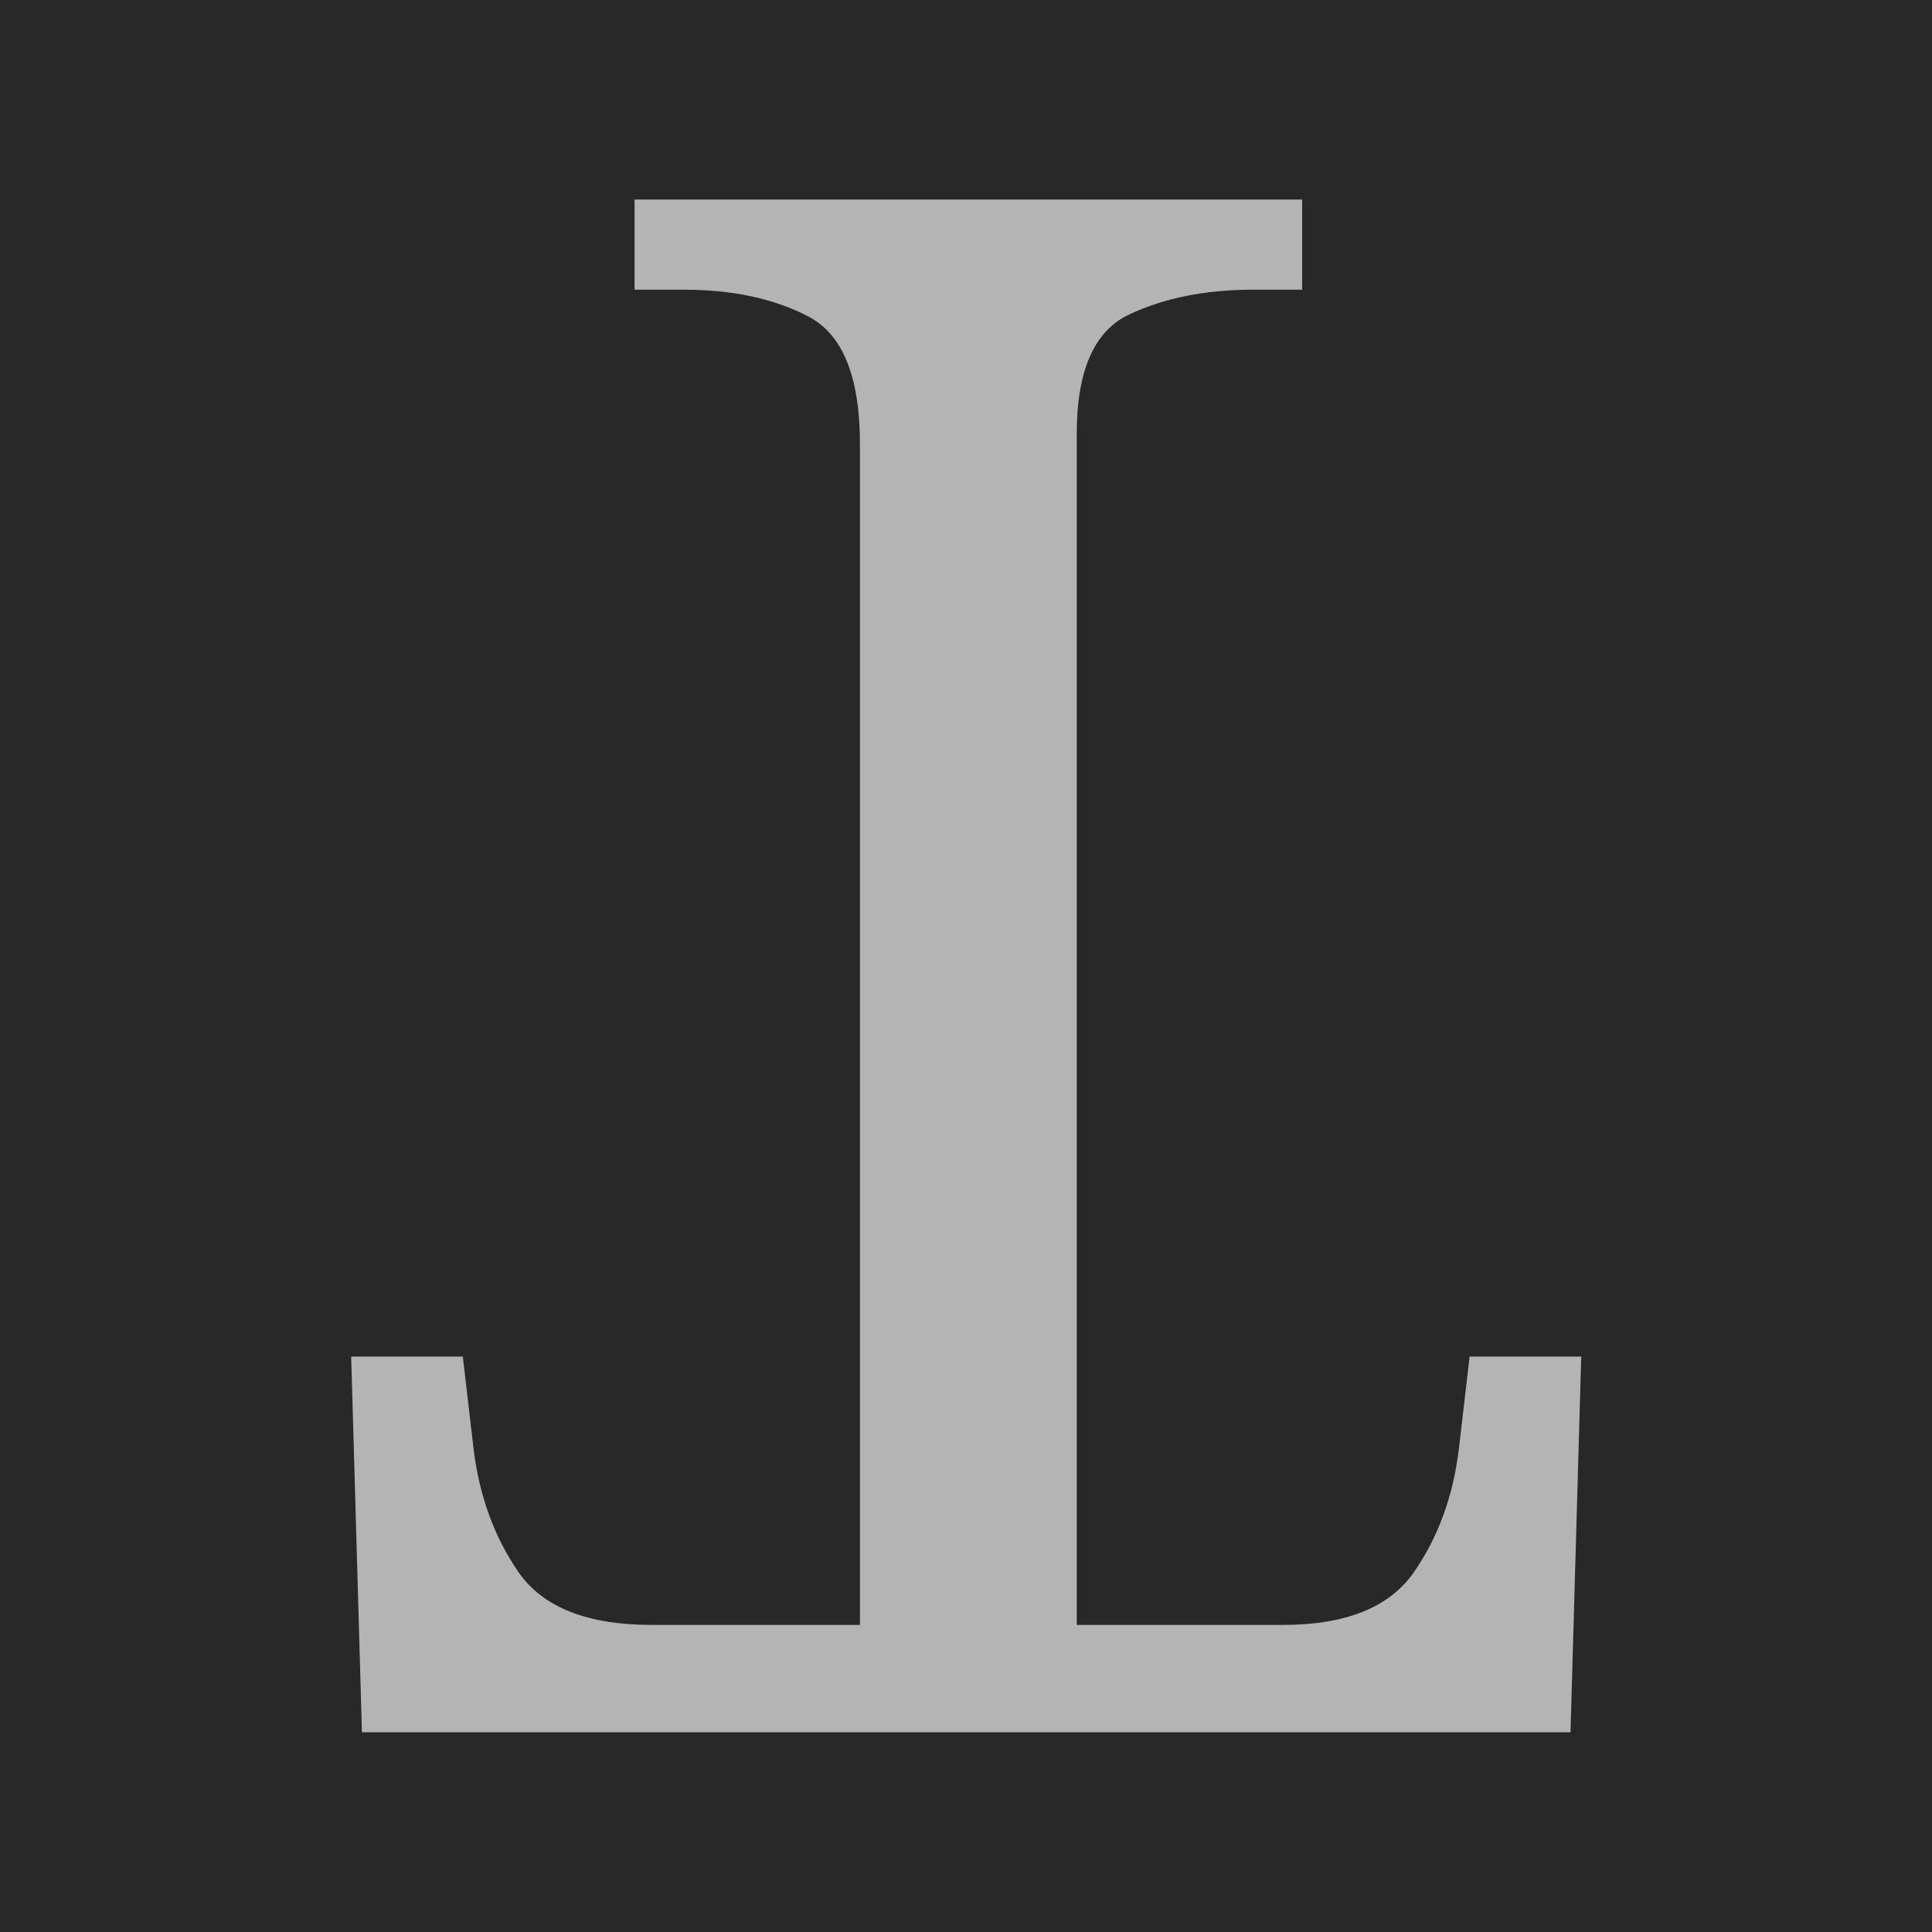
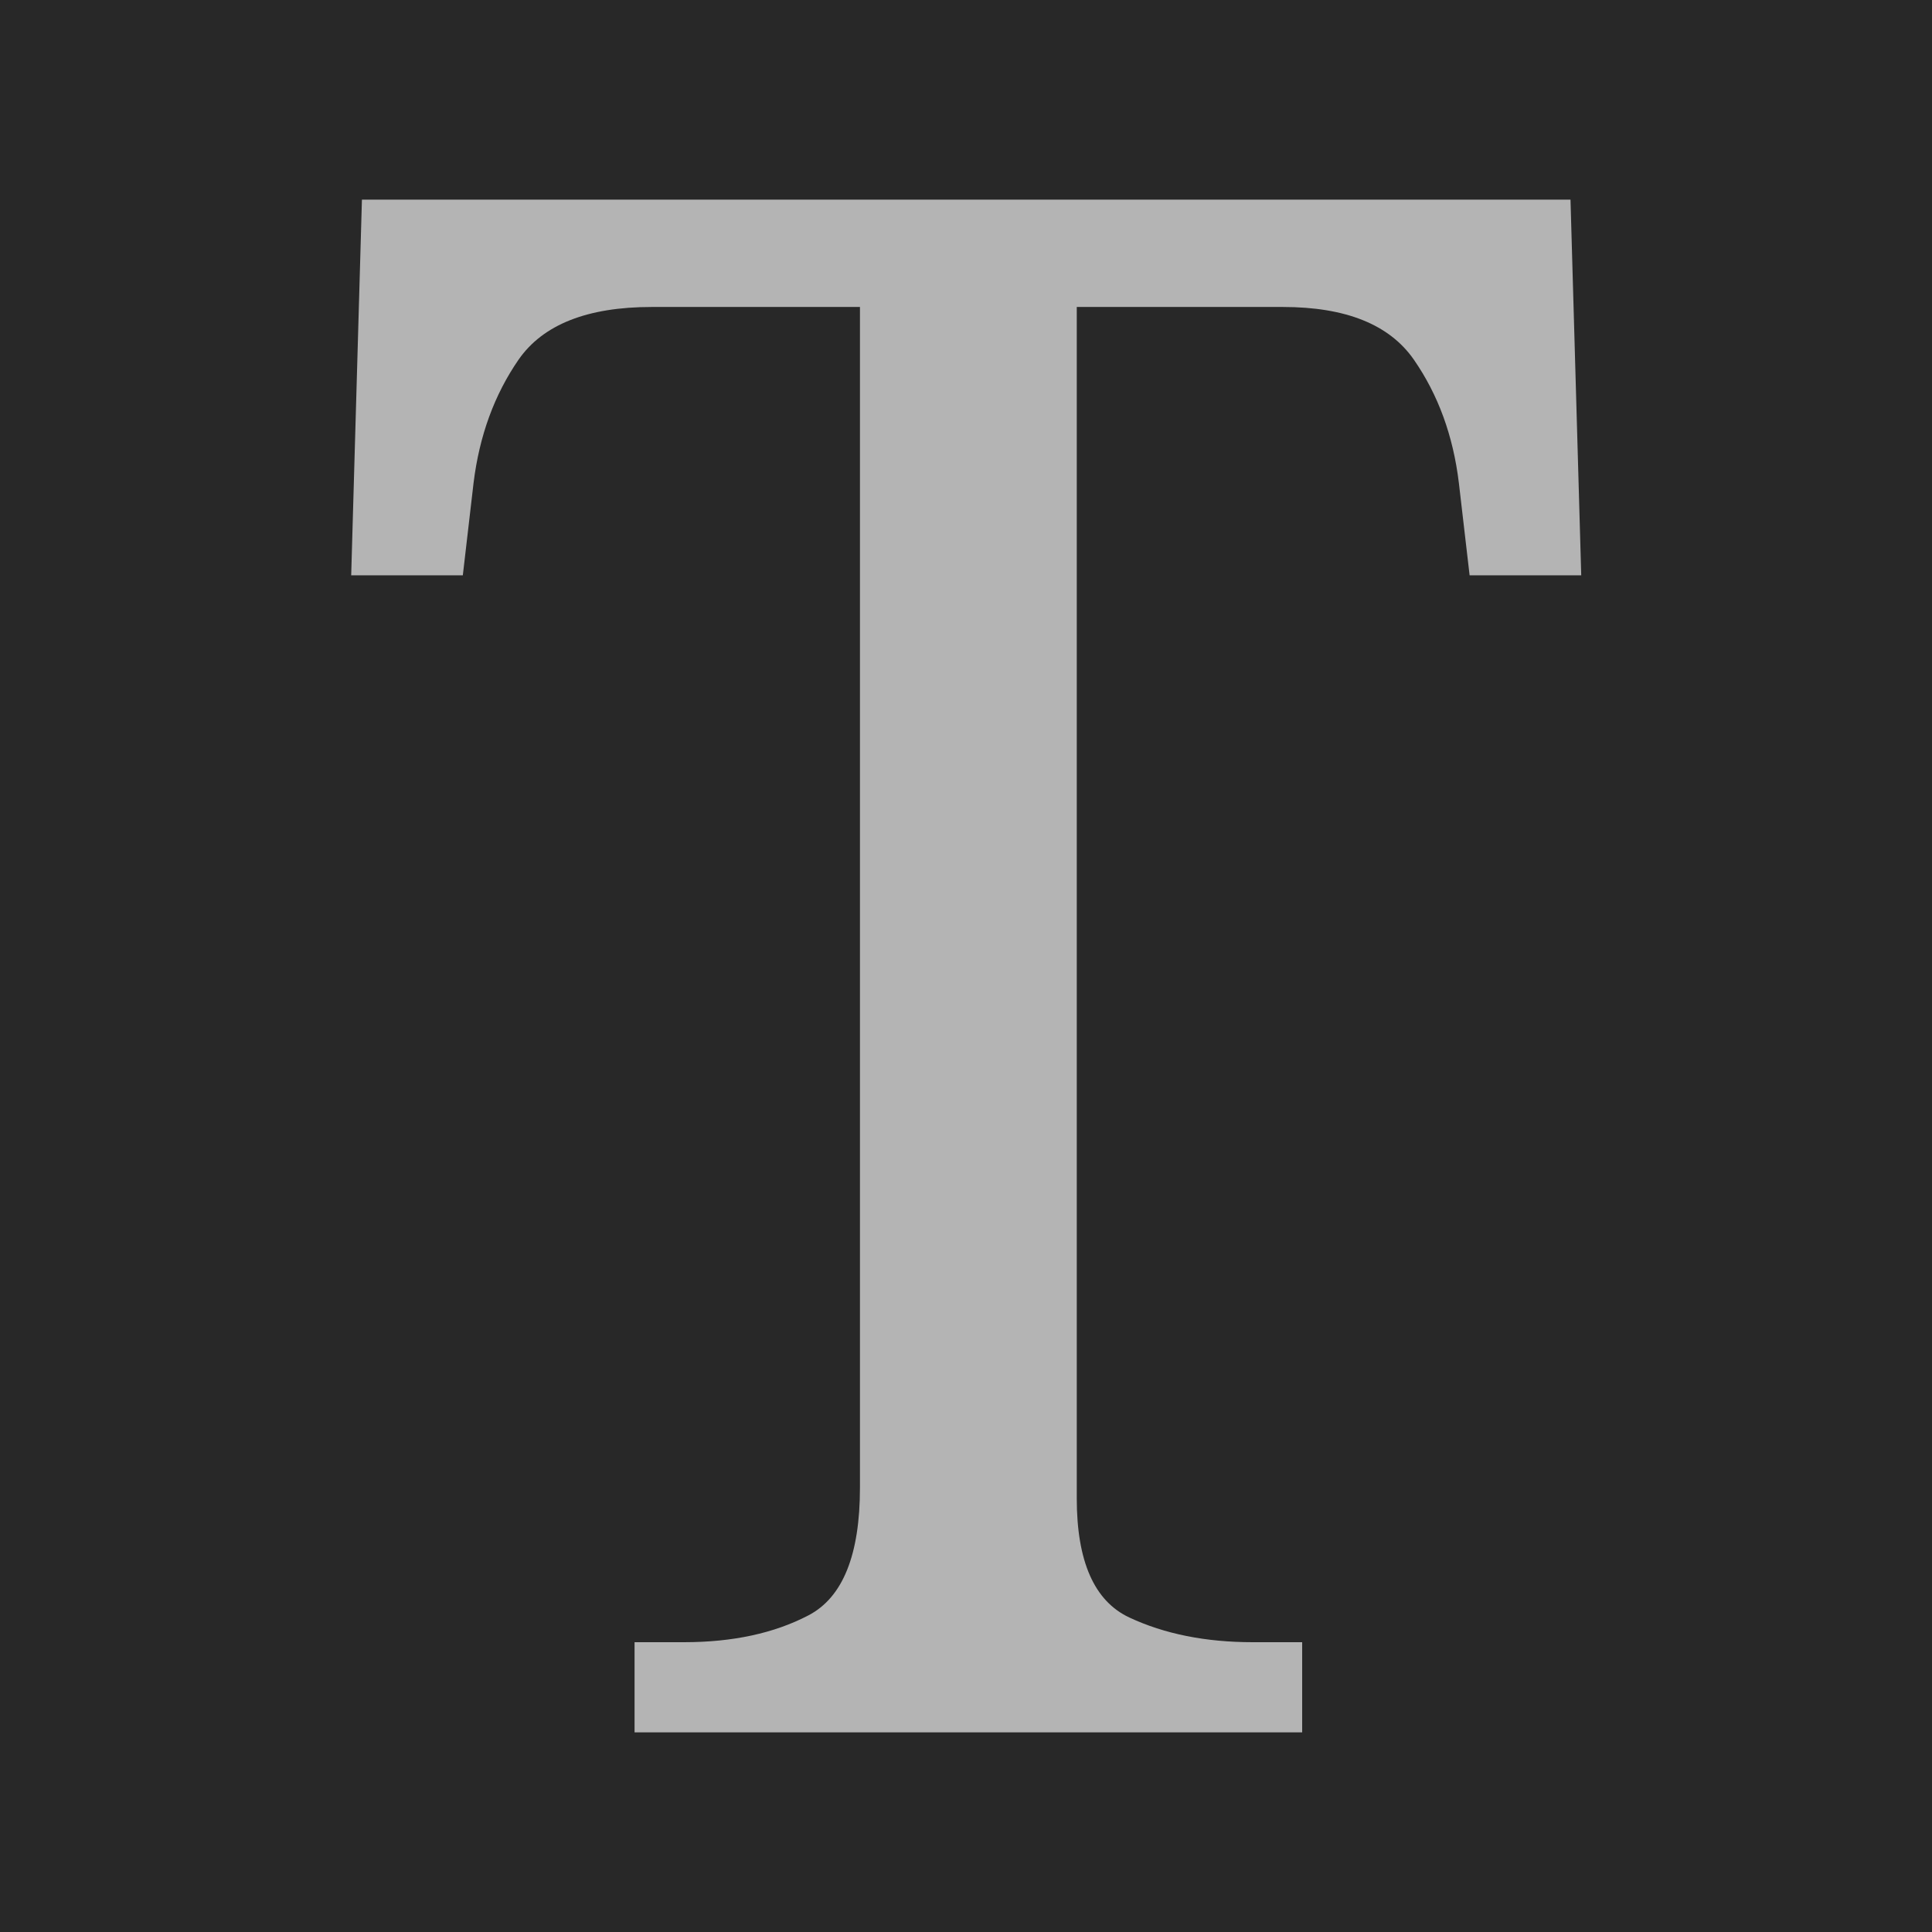
- <svg xmlns="http://www.w3.org/2000/svg" stroke-width="0.501" stroke-linejoin="bevel" fill-rule="evenodd" version="1.1" overflow="visible" width="18pt" height="18pt" viewBox="0 0 18 18">
-   <defs>
+ <svg xmlns="http://www.w3.org/2000/svg" stroke-width="0.501" stroke-linejoin="bevel" fill-rule="evenodd" version="1.1" overflow="visible" width="18pt" height="18pt" viewBox="0 0 18 18" id="svg8527">
+   <defs id="defs8515">
    <marker id="DefaultArrow2" markerUnits="strokeWidth" viewBox="0 0 1 1" markerWidth="1" markerHeight="1" overflow="visible" orient="auto">
-       <g transform="scale(0.009259259)">
-         <path d="M -9 54 L -9 -54 L 117 0 z" />
+       <g transform="scale(0.009259259)" id="g8440">
+         <path d="M -9 54 L -9 -54 L 117 0 z" id="path8438" />
      </g>
    </marker>
    <marker id="DefaultArrow3" markerUnits="strokeWidth" viewBox="0 0 1 1" markerWidth="1" markerHeight="1" overflow="visible" orient="auto">
-       <g transform="scale(0.009259259)">
-         <path d="M -27 54 L -9 0 L -27 -54 L 135 0 z" />
+       <g transform="scale(0.009259259)" id="g8445">
+         <path d="M -27 54 L -9 0 L -27 -54 L 135 0 z" id="path8443" />
      </g>
    </marker>
    <marker id="DefaultArrow4" markerUnits="strokeWidth" viewBox="0 0 1 1" markerWidth="1" markerHeight="1" overflow="visible" orient="auto">
-       <g transform="scale(0.009259259)">
-         <path d="M -9,0 L -9,-45 C -9,-51.708 2.808,-56.580 9,-54 L 117,-9 C 120.916,-7.369 126.000,-4.242 126,0 C 126,4.242 120.916,7.369 117,9 L 9,54 C 2.808,56.580 -9,51.708 -9,45 z" />
+       <g transform="scale(0.009259259)" id="g8450">
+         <path d="M -9,0 L -9,-45 C -9,-51.708 2.808,-56.580 9,-54 L 117,-9 C 120.916,-7.369 126.000,-4.242 126,0 C 126,4.242 120.916,7.369 117,9 L 9,54 C 2.808,56.580 -9,51.708 -9,45 z" id="path8448" />
      </g>
    </marker>
    <marker id="DefaultArrow5" markerUnits="strokeWidth" viewBox="0 0 1 1" markerWidth="1" markerHeight="1" overflow="visible" orient="auto">
-       <g transform="scale(0.009259259)">
-         <path d="M -54, 0 C -54,29.807 -29.807,54 0,54 C 29.807,54 54,29.807 54,0 C 54,-29.807 29.807,-54 0,-54 C -29.807,-54 -54,-29.807 -54,0 z" />
+       <g transform="scale(0.009259259)" id="g8455">
+         <path d="M -54, 0 C -54,29.807 -29.807,54 0,54 C 29.807,54 54,29.807 54,0 C 54,-29.807 29.807,-54 0,-54 C -29.807,-54 -54,-29.807 -54,0 z" id="path8453" />
      </g>
    </marker>
    <marker id="DefaultArrow6" markerUnits="strokeWidth" viewBox="0 0 1 1" markerWidth="1" markerHeight="1" overflow="visible" orient="auto">
-       <g transform="scale(0.009259259)">
-         <path d="M -63,0 L 0,63 L 63,0 L 0,-63 z" />
+       <g transform="scale(0.009259259)" id="g8460">
+         <path d="M -63,0 L 0,63 L 63,0 L 0,-63 z" id="path8458" />
      </g>
    </marker>
    <marker id="DefaultArrow7" markerUnits="strokeWidth" viewBox="0 0 1 1" markerWidth="1" markerHeight="1" overflow="visible" orient="auto">
-       <g transform="scale(0.009259259)">
-         <path d="M 18,-54 L 108,-54 L 63,0 L 108,54 L 18, 54 L -36,0 z" />
+       <g transform="scale(0.009259259)" id="g8465">
+         <path d="M 18,-54 L 108,-54 L 63,0 L 108,54 L 18, 54 L -36,0 z" id="path8463" />
      </g>
    </marker>
    <marker id="DefaultArrow8" markerUnits="strokeWidth" viewBox="0 0 1 1" markerWidth="1" markerHeight="1" overflow="visible" orient="auto">
-       <g transform="scale(0.009259259)">
-         <path d="M -36,0 L 18,-54 L 54,-54 L 18,-18 L 27,-18 L 63,-54 L 99,-54 L 63,-18 L 72,-18 L 108,-54 L 144,-54 L 90,0 L 144,54 L 108,54 L 72,18 L 63,18 L 99,54 L 63,54 L 27,18 L 18,18 L 54,54 L 18,54 z" />
+       <g transform="scale(0.009259259)" id="g8470">
+         <path d="M -36,0 L 18,-54 L 54,-54 L 18,-18 L 27,-18 L 63,-54 L 99,-54 L 63,-18 L 72,-18 L 108,-54 L 144,-54 L 90,0 L 144,54 L 108,54 L 72,18 L 63,18 L 99,54 L 63,54 L 27,18 L 18,18 L 54,54 L 18,54 z" id="path8468" />
      </g>
    </marker>
    <marker id="DefaultArrow9" markerUnits="strokeWidth" viewBox="0 0 1 1" markerWidth="1" markerHeight="1" overflow="visible" orient="auto">
-       <g transform="scale(0.009259259)">
-         <path d="M 0,45 L -45,0 L 0, -45 L 45, 0 z M 0, 63 L-63, 0 L 0, -63 L 63, 0 z" />
+       <g transform="scale(0.009259259)" id="g8475">
+         <path d="M 0,45 L -45,0 L 0, -45 L 45, 0 z M 0, 63 L-63, 0 L 0, -63 L 63, 0 z" id="path8473" />
      </g>
    </marker>
    <filter id="StainedFilter">
-       <feBlend mode="multiply" in2="BackgroundImage" in="SourceGraphic" result="blend" />
-       <feComposite in="blend" in2="SourceAlpha" operator="in" result="comp" />
+       <feBlend mode="multiply" in2="BackgroundImage" in="SourceGraphic" result="blend" id="feBlend8478" />
+       <feComposite in="blend" in2="SourceAlpha" operator="in" result="comp" id="feComposite8480" />
    </filter>
    <filter id="BleachFilter">
-       <feBlend mode="screen" in2="BackgroundImage" in="SourceGraphic" result="blend" />
-       <feComposite in="blend" in2="SourceAlpha" operator="in" result="comp" />
+       <feBlend mode="screen" in2="BackgroundImage" in="SourceGraphic" result="blend" id="feBlend8483" />
+       <feComposite in="blend" in2="SourceAlpha" operator="in" result="comp" id="feComposite8485" />
    </filter>
    <filter id="InvertTransparencyBitmapFilter">
-       <feComponentTransfer>
-         <feFuncR type="gamma" amplitude="1.055" exponent=".417" offset="-0.055" />
-         <feFuncG type="gamma" amplitude="1.055" exponent=".417" offset="-0.055" />
-         <feFuncB type="gamma" amplitude="1.055" exponent=".417" offset="-0.055" />
+       <feComponentTransfer id="feComponentTransfer8494">
+         <feFuncR type="gamma" amplitude="1.055" exponent=".417" offset="-0.055" id="feFuncR8488" />
+         <feFuncG type="gamma" amplitude="1.055" exponent=".417" offset="-0.055" id="feFuncG8490" />
+         <feFuncB type="gamma" amplitude="1.055" exponent=".417" offset="-0.055" id="feFuncB8492" />
      </feComponentTransfer>
-       <feComponentTransfer>
-         <feFuncR type="linear" slope="-1" intercept="1" />
-         <feFuncG type="linear" slope="-1" intercept="1" />
-         <feFuncB type="linear" slope="-1" intercept="1" />
-         <feFuncA type="linear" slope="1" intercept="0" />
+       <feComponentTransfer id="feComponentTransfer8504">
+         <feFuncR type="linear" slope="-1" intercept="1" id="feFuncR8496" />
+         <feFuncG type="linear" slope="-1" intercept="1" id="feFuncG8498" />
+         <feFuncB type="linear" slope="-1" intercept="1" id="feFuncB8500" />
+         <feFuncA type="linear" slope="1" intercept="0" id="feFuncA8502" />
      </feComponentTransfer>
-       <feComponentTransfer>
-         <feFuncR type="gamma" amplitude="1" exponent="2.4" offset="0" />
-         <feFuncG type="gamma" amplitude="1" exponent="2.4" offset="0" />
-         <feFuncB type="gamma" amplitude="1" exponent="2.4" offset="0" />
+       <feComponentTransfer id="feComponentTransfer8512">
+         <feFuncR type="gamma" amplitude="1" exponent="2.4" offset="0" id="feFuncR8506" />
+         <feFuncG type="gamma" amplitude="1" exponent="2.4" offset="0" id="feFuncG8508" />
+         <feFuncB type="gamma" amplitude="1" exponent="2.4" offset="0" id="feFuncB8510" />
      </feComponentTransfer>
    </filter>
  </defs>
-   <g id="Document" fill="none" stroke="black" font-family="Times New Roman" font-size="16" transform="scale(1 -1)">
-     <g id="Spread" transform="translate(0 -18)">
+   <g id="Document" font-size="16" transform="translate(0,17.999)" style="font-size:16px;font-family:'Times New Roman';fill:none;stroke:#000000">
+     <g id="Spread" transform="translate(0,-18)">
      <g id="Layer 1">
-         <g id="Group" stroke="none">
-           <path d="M 18.001,18.001 L 18.001,0 L 0,0 L 0,18.001 L 18.001,18.001 Z" fill="#282828" stroke-width="0.75" stroke-linejoin="miter" marker-start="none" marker-end="none" stroke-miterlimit="79.84" />
-           <g id="Group_1" fill-rule="nonzero" stroke-linejoin="round" stroke-linecap="round" stroke-width="0.375" fill="#b4b4b4" stroke-miterlimit="79.84">
+         <g id="Group" style="stroke:none">
+           <path d="M 18.001,18.001 V 0 H 0 v 18.001 z" stroke-miterlimit="79.84" id="path8517" style="fill:#282828;stroke-width:0.75;stroke-linejoin:miter;stroke-miterlimit:79.84;marker-start:none;marker-end:none" />
+           <g id="Group_1" stroke-miterlimit="79.84" style="fill:#b4b4b4;fill-rule:nonzero;stroke-width:0.375;stroke-linecap:round;stroke-linejoin:round;stroke-miterlimit:79.84">
            <g id="Group_2">
-               <path d="M 12.132,16.141 L 12.132,15.301 L 11.672,15.301 C 11.232,15.301 10.849,15.224 10.522,15.071 C 10.195,14.918 10.032,14.548 10.032,13.961 L 10.032,2.861 L 11.952,2.861 C 12.539,2.861 12.945,3.025 13.172,3.351 C 13.399,3.678 13.539,4.061 13.592,4.501 L 13.692,5.361 L 14.732,5.361 L 14.632,1.861 L 3.372,1.861 L 3.272,5.361 L 4.312,5.361 L 4.412,4.501 C 4.466,4.061 4.606,3.678 4.832,3.351 C 5.059,3.025 5.472,2.861 6.072,2.861 L 8.012,2.861 L 8.012,13.861 C 8.012,14.488 7.852,14.884 7.532,15.051 C 7.212,15.218 6.826,15.301 6.372,15.301 L 5.912,15.301 L 5.912,16.141 L 12.132,16.141 Z" marker-start="none" marker-end="none" />
+               <path d="m 12.132,16.141 v -0.84 h -0.46 c -0.44,0 -0.823,-0.077 -1.15,-0.23 -0.327,-0.153 -0.49,-0.523 -0.49,-1.11 v -11.1 h 1.92 c 0.587,0 0.993,0.164 1.22,0.49 0.227,0.327 0.367,0.71 0.42,1.15 l 0.1,0.86 h 1.04 l -0.1,-3.5 H 3.372 l -0.1,3.5 h 1.04 l 0.1,-0.86 c 0.054,-0.44 0.194,-0.823 0.42,-1.15 0.227,-0.326 0.64,-0.49 1.24,-0.49 h 1.94 v 11 c 0,0.627 -0.16,1.023 -0.48,1.19 -0.32,0.167 -0.706,0.25 -1.16,0.25 h -0.46 v 0.84 z" id="path8519" style="marker-start:none;marker-end:none" />
            </g>
          </g>
        </g>
      </g>
    </g>
  </g>
</svg>
